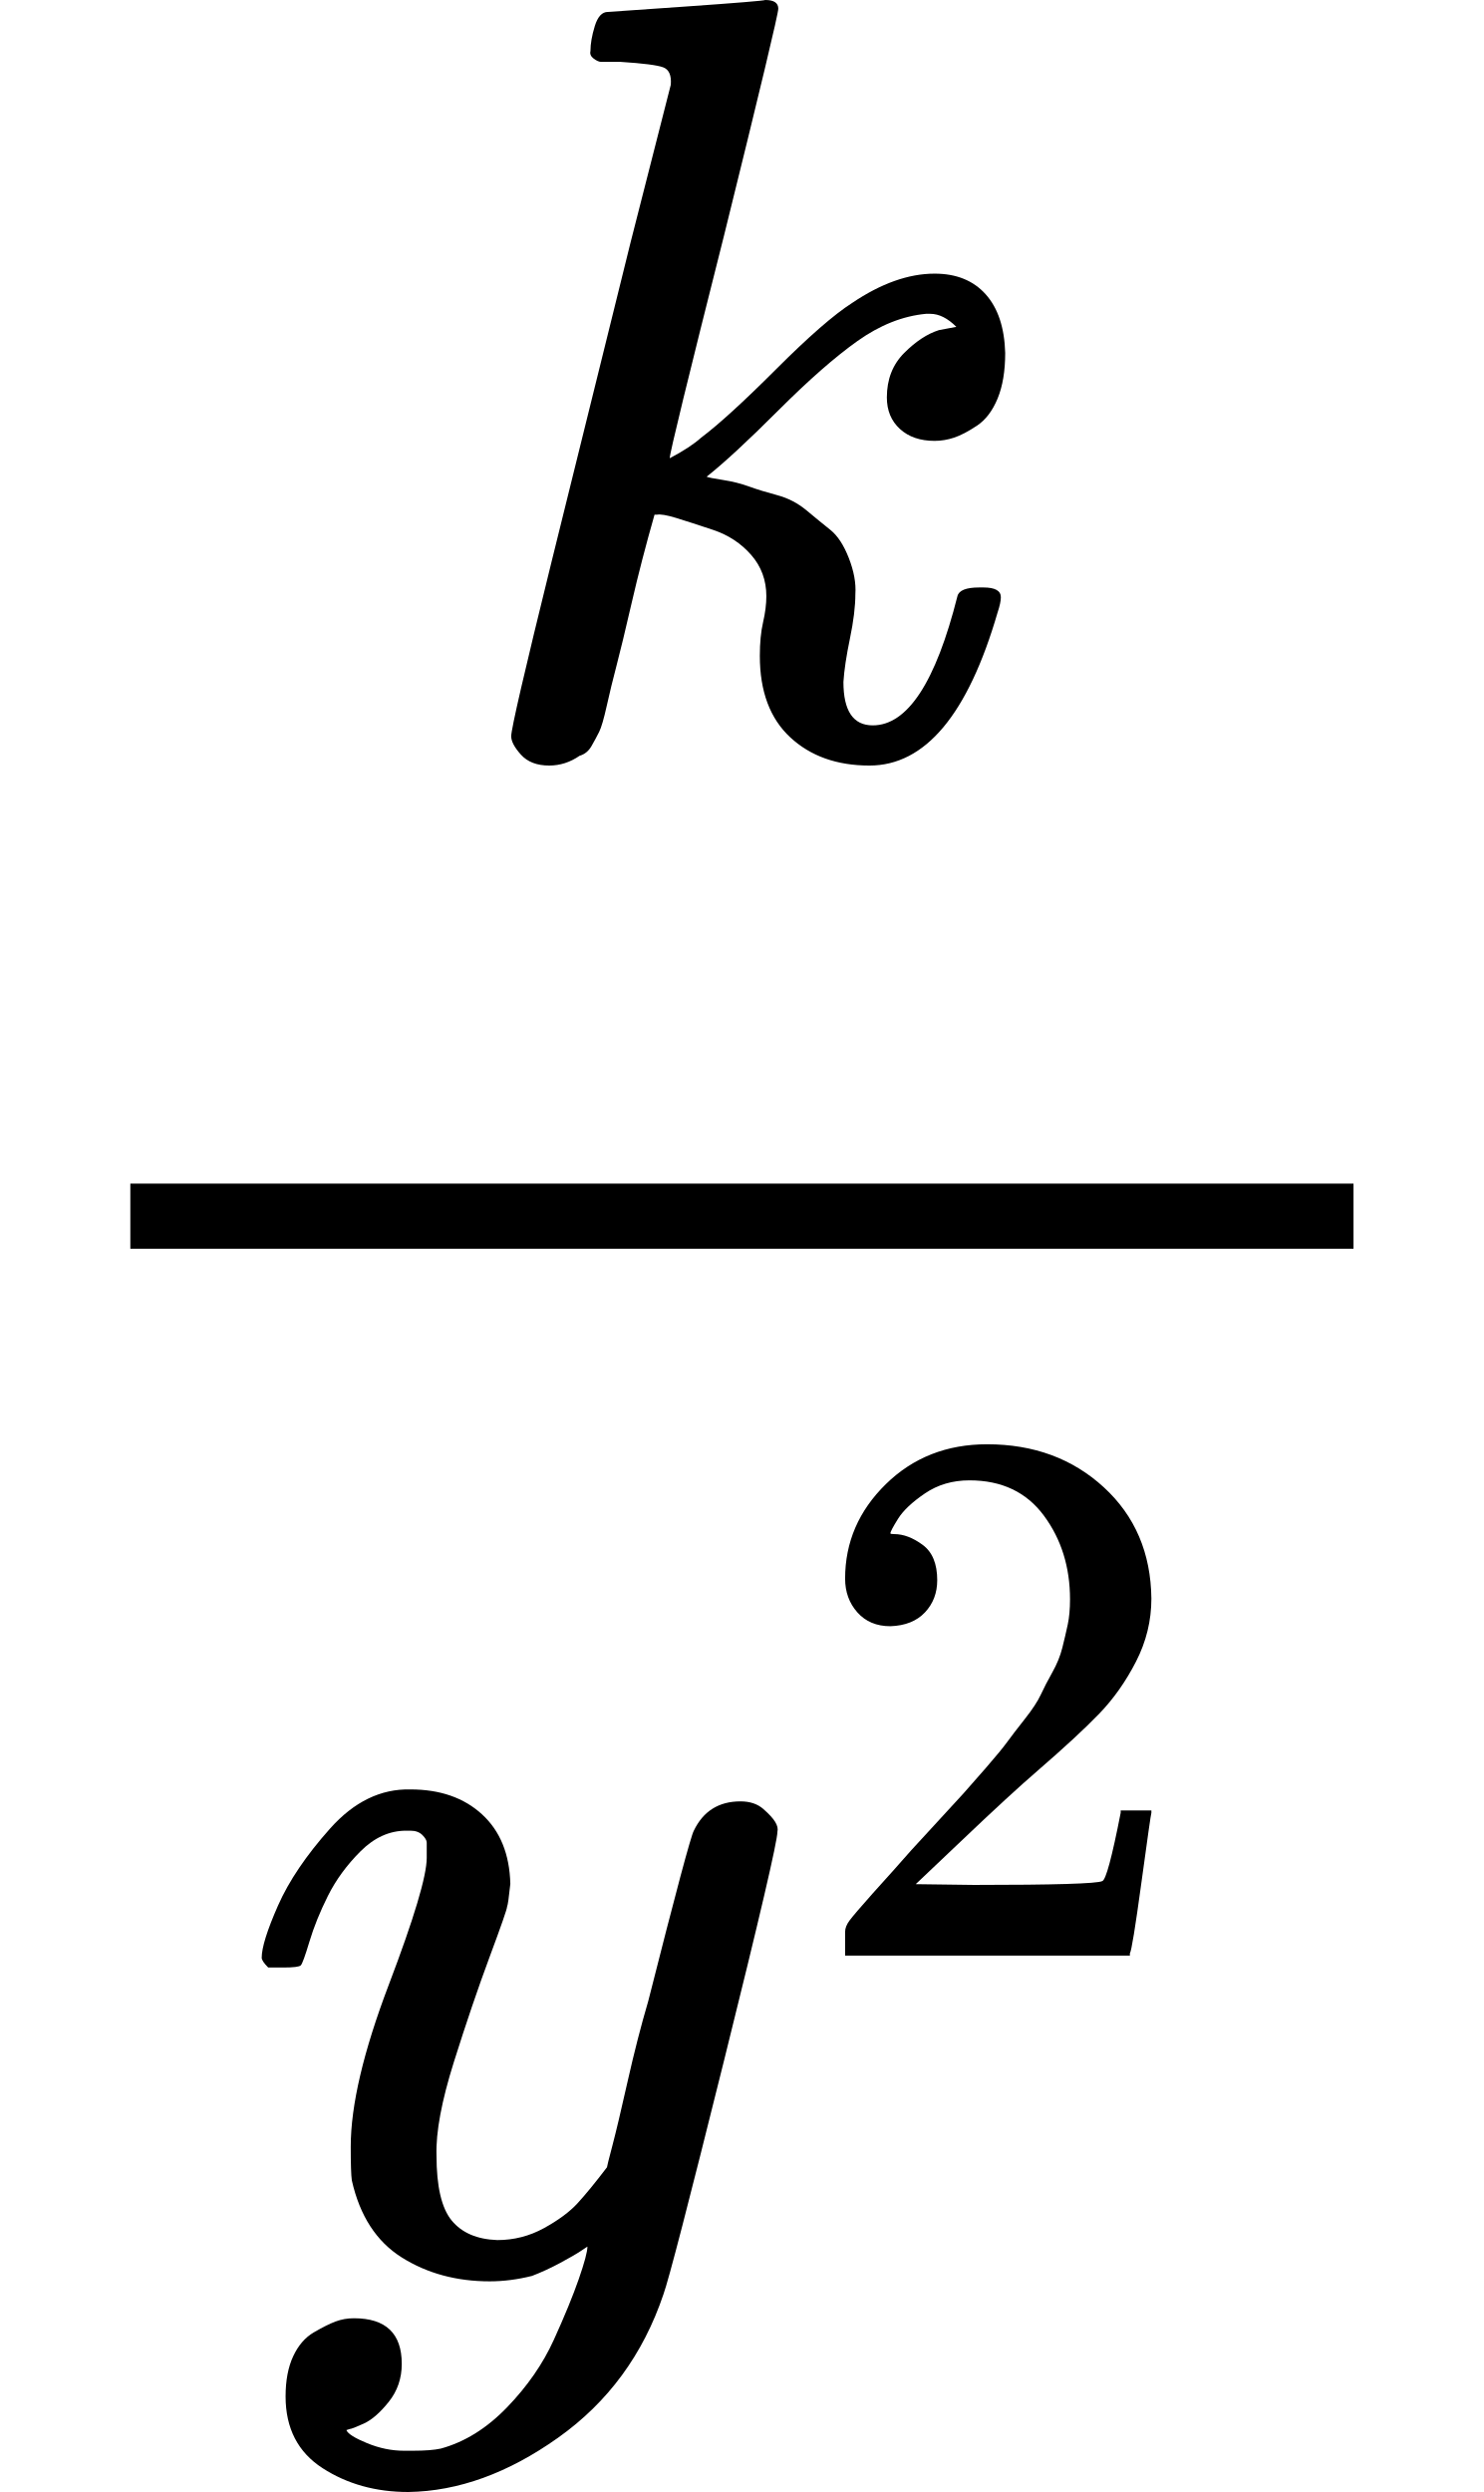
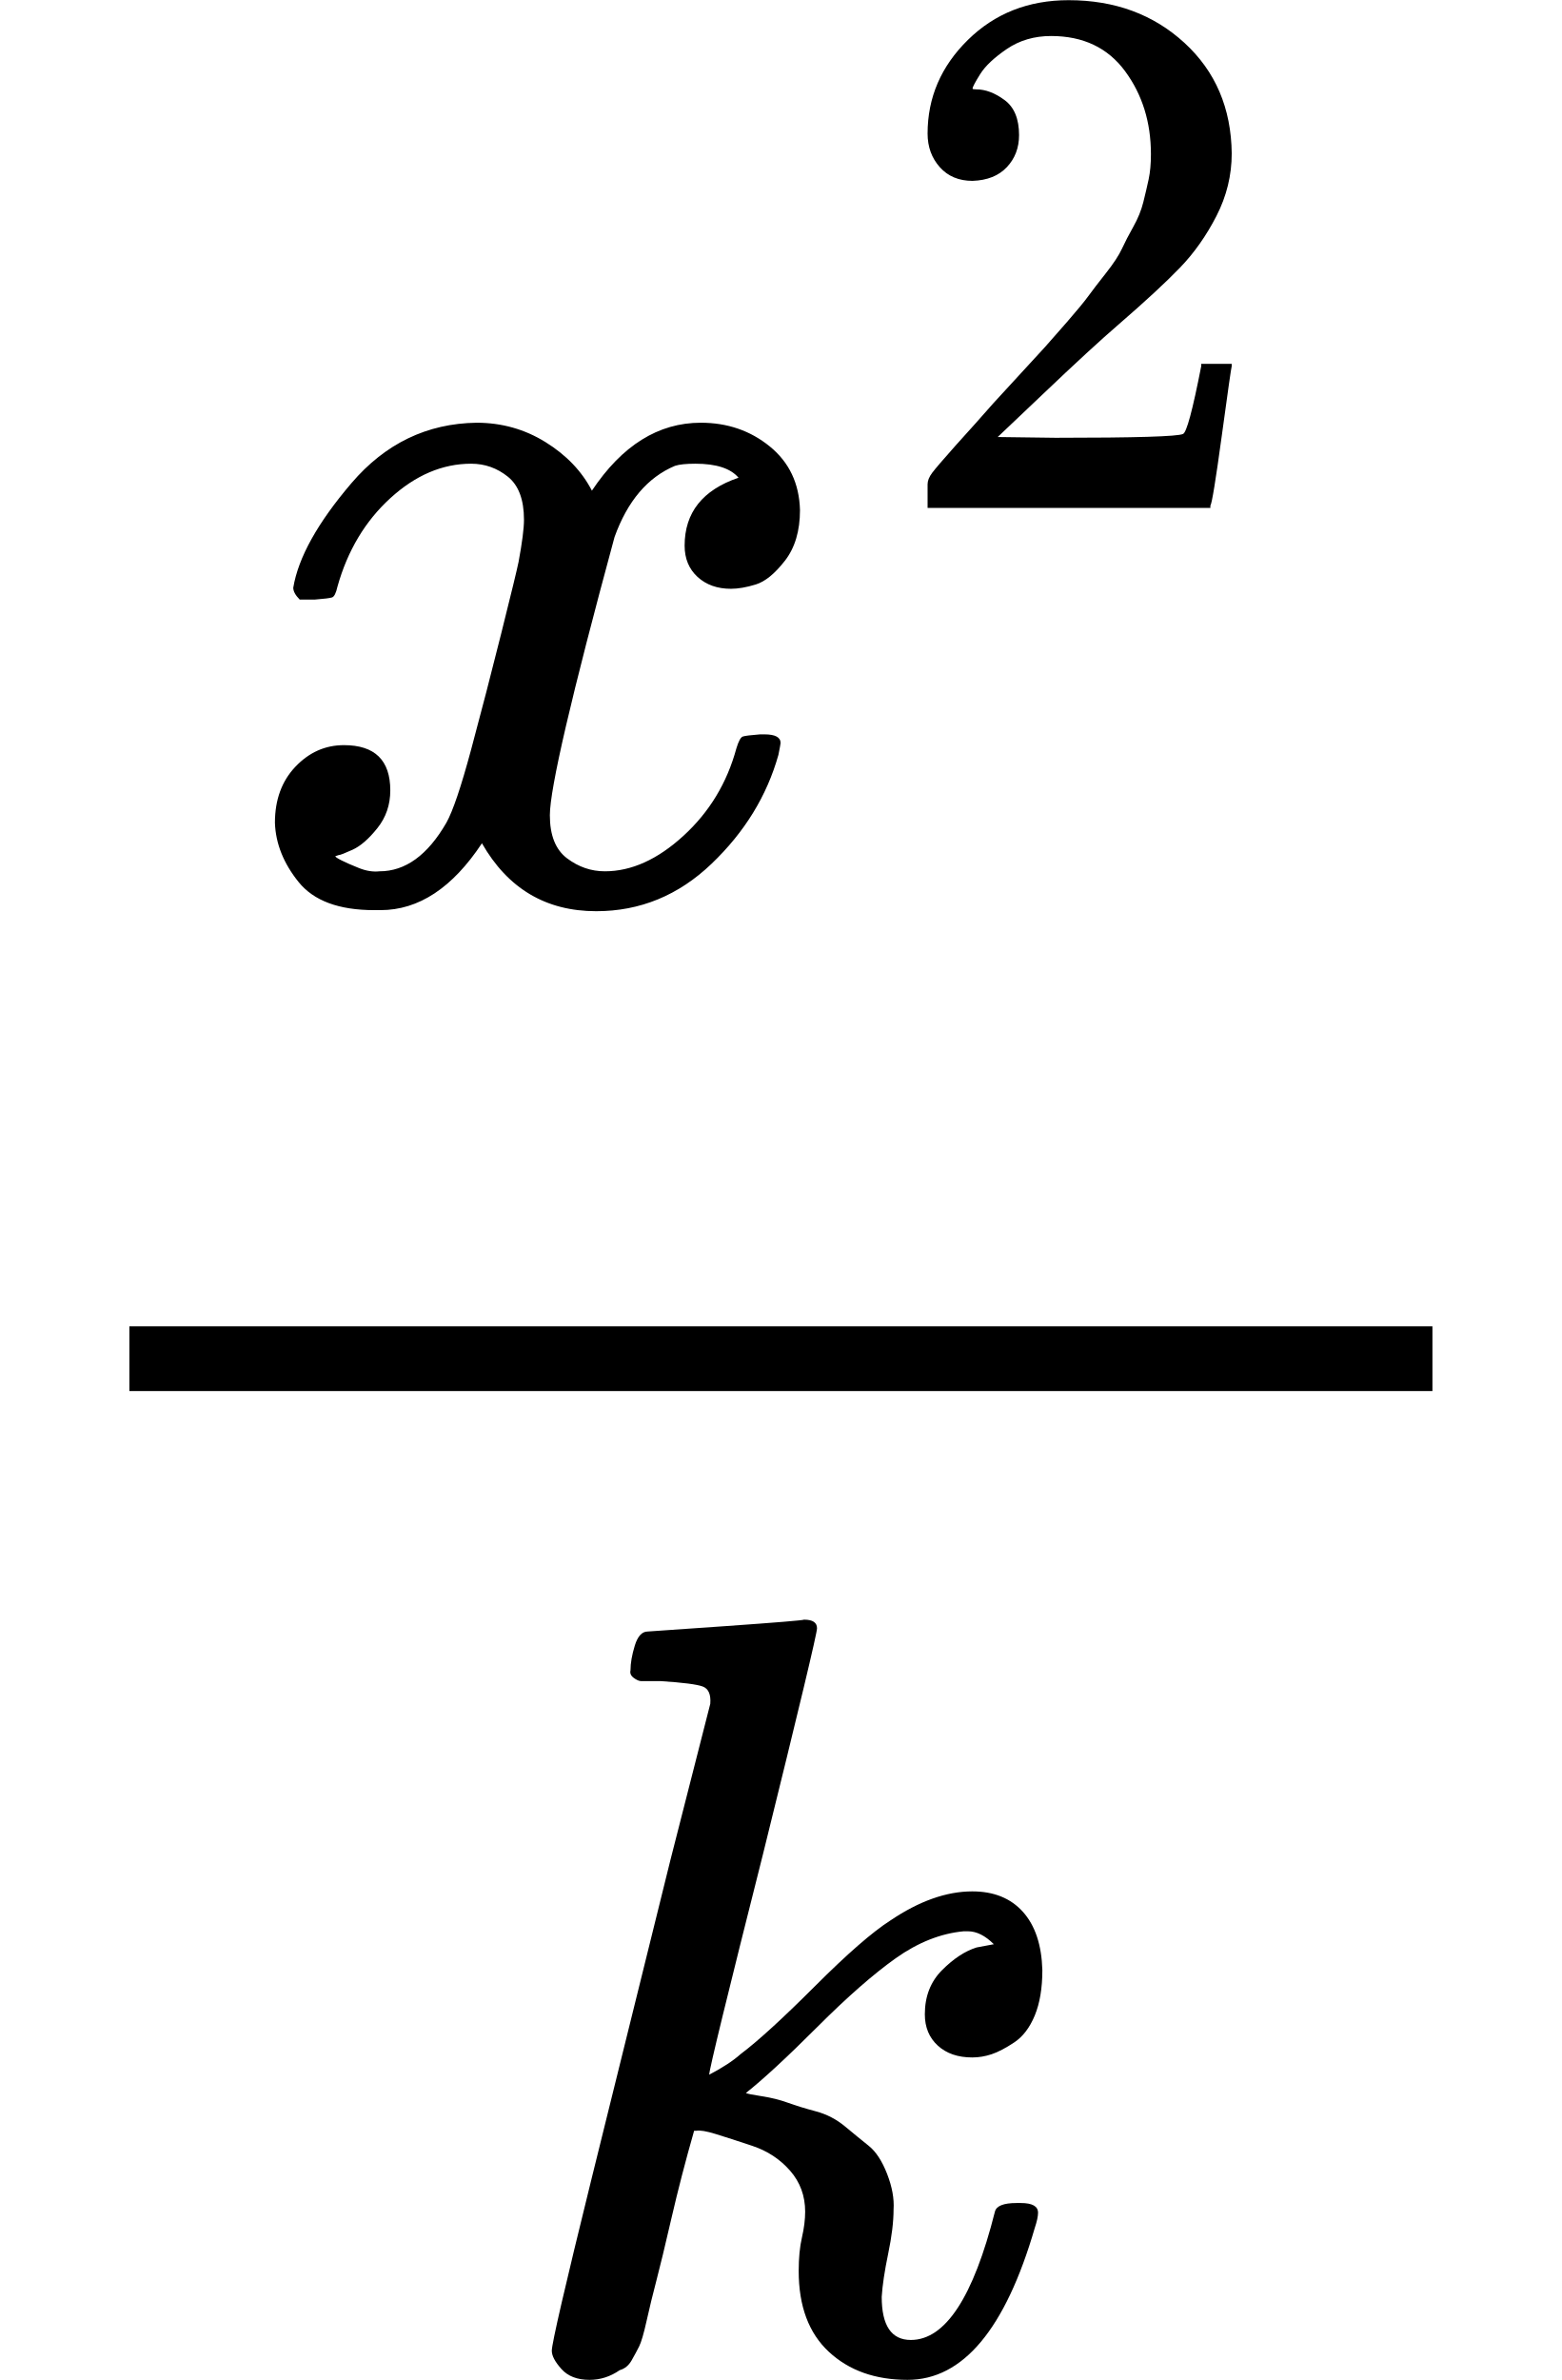
- <svg xmlns="http://www.w3.org/2000/svg" xmlns:xlink="http://www.w3.org/1999/xlink" width="24.736px" height="41.536px" viewBox="0 -1370 1366.6 2294.9" aria-hidden="true" style="">
+ <svg xmlns="http://www.w3.org/2000/svg" xmlns:xlink="http://www.w3.org/1999/xlink" width="26.216px" height="39.944px" viewBox="0 -1509.9 1448.6 2206.9" aria-hidden="true" style="">
  <defs>
-     <path id="MJX-10-TEX-I-1D458" d="M121 647Q121 657 125 670T137 683Q138 683 209 688T282 694Q294 694 294 686Q294 679 244 477Q194 279 194 272Q213 282 223 291Q247 309 292 354T362 415Q402 442 438 442Q468 442 485 423T503 369Q503 344 496 327T477 302T456 291T438 288Q418 288 406 299T394 328Q394 353 410 369T442 390L458 393Q446 405 434 405H430Q398 402 367 380T294 316T228 255Q230 254 243 252T267 246T293 238T320 224T342 206T359 180T365 147Q365 130 360 106T354 66Q354 26 381 26Q429 26 459 145Q461 153 479 153H483Q499 153 499 144Q499 139 496 130Q455 -11 378 -11Q333 -11 305 15T277 90Q277 108 280 121T283 145Q283 167 269 183T234 206T200 217T182 220H180Q168 178 159 139T145 81T136 44T129 20T122 7T111 -2Q98 -11 83 -11Q66 -11 57 -1T48 16Q48 26 85 176T158 471L195 616Q196 629 188 632T149 637H144Q134 637 131 637T124 640T121 647Z" />
-     <path id="MJX-10-TEX-I-1D466" d="M21 287Q21 301 36 335T84 406T158 442Q199 442 224 419T250 355Q248 336 247 334Q247 331 231 288T198 191T182 105Q182 62 196 45T238 27Q261 27 281 38T312 61T339 94Q339 95 344 114T358 173T377 247Q415 397 419 404Q432 431 462 431Q475 431 483 424T494 412T496 403Q496 390 447 193T391 -23Q363 -106 294 -155T156 -205Q111 -205 77 -183T43 -117Q43 -95 50 -80T69 -58T89 -48T106 -45Q150 -45 150 -87Q150 -107 138 -122T115 -142T102 -147L99 -148Q101 -153 118 -160T152 -167H160Q177 -167 186 -165Q219 -156 247 -127T290 -65T313 -9T321 21L315 17Q309 13 296 6T270 -6Q250 -11 231 -11Q185 -11 150 11T104 82Q103 89 103 113Q103 170 138 262T173 379Q173 380 173 381Q173 390 173 393T169 400T158 404H154Q131 404 112 385T82 344T65 302T57 280Q55 278 41 278H27Q21 284 21 287Z" />
-     <path id="MJX-10-TEX-N-32" d="M109 429Q82 429 66 447T50 491Q50 562 103 614T235 666Q326 666 387 610T449 465Q449 422 429 383T381 315T301 241Q265 210 201 149L142 93L218 92Q375 92 385 97Q392 99 409 186V189H449V186Q448 183 436 95T421 3V0H50V19V31Q50 38 56 46T86 81Q115 113 136 137Q145 147 170 174T204 211T233 244T261 278T284 308T305 340T320 369T333 401T340 431T343 464Q343 527 309 573T212 619Q179 619 154 602T119 569T109 550Q109 549 114 549Q132 549 151 535T170 489Q170 464 154 447T109 429Z" />
+     <path id="MJX-11-TEX-I-1D465" d="M52 289Q59 331 106 386T222 442Q257 442 286 424T329 379Q371 442 430 442Q467 442 494 420T522 361Q522 332 508 314T481 292T458 288Q439 288 427 299T415 328Q415 374 465 391Q454 404 425 404Q412 404 406 402Q368 386 350 336Q290 115 290 78Q290 50 306 38T341 26Q378 26 414 59T463 140Q466 150 469 151T485 153H489Q504 153 504 145Q504 144 502 134Q486 77 440 33T333 -11Q263 -11 227 52Q186 -10 133 -10H127Q78 -10 57 16T35 71Q35 103 54 123T99 143Q142 143 142 101Q142 81 130 66T107 46T94 41L91 40Q91 39 97 36T113 29T132 26Q168 26 194 71Q203 87 217 139T245 247T261 313Q266 340 266 352Q266 380 251 392T217 404Q177 404 142 372T93 290Q91 281 88 280T72 278H58Q52 284 52 289Z" />
+     <path id="MJX-11-TEX-N-32" d="M109 429Q82 429 66 447T50 491Q50 562 103 614T235 666Q326 666 387 610T449 465Q449 422 429 383T381 315T301 241Q265 210 201 149L142 93L218 92Q375 92 385 97Q392 99 409 186V189H449V186Q448 183 436 95T421 3V0H50V19V31Q50 38 56 46T86 81Q115 113 136 137Q145 147 170 174T204 211T233 244T261 278T284 308T305 340T320 369T333 401T340 431T343 464Q343 527 309 573T212 619Q179 619 154 602T119 569T109 550Q109 549 114 549Q132 549 151 535T170 489Q170 464 154 447T109 429Z" />
+     <path id="MJX-11-TEX-I-1D458" d="M121 647Q121 657 125 670T137 683Q138 683 209 688T282 694Q294 694 294 686Q294 679 244 477Q194 279 194 272Q213 282 223 291Q247 309 292 354T362 415Q402 442 438 442Q468 442 485 423T503 369Q503 344 496 327T477 302T456 291T438 288Q418 288 406 299T394 328Q394 353 410 369T442 390L458 393Q446 405 434 405H430Q398 402 367 380T294 316T228 255Q230 254 243 252T267 246T293 238T320 224T342 206T359 180T365 147Q365 130 360 106T354 66Q354 26 381 26Q429 26 459 145Q461 153 479 153H483Q499 153 499 144Q499 139 496 130Q455 -11 378 -11Q333 -11 305 15T277 90Q277 108 280 121T283 145Q283 167 269 183T234 206T200 217T182 220H180Q168 178 159 139T145 81T136 44T129 20T122 7T111 -2Q98 -11 83 -11Q66 -11 57 -1T48 16Q48 26 85 176T158 471L195 616Q196 629 188 632T149 637H144Q134 637 131 637T124 640T121 647Z" />
  </defs>
  <g stroke="#000000" fill="#000000" stroke-width="0" transform="scale(1,-1)">
    <g data-mml-node="math">
      <g data-mml-node="mfrac">
-         <g data-mml-node="mi" transform="translate(422.8,676)">
-           <use data-c="1D458" xlink:href="#MJX-10-TEX-I-1D458" />
-         </g>
-         <g data-mml-node="msup" transform="translate(220,-719.9)">
+         <g data-mml-node="msup" transform="translate(220,676)">
          <g data-mml-node="mi">
-             <use data-c="1D466" xlink:href="#MJX-10-TEX-I-1D466" />
+             <use data-c="1D465" xlink:href="#MJX-11-TEX-I-1D465" />
          </g>
-           <g data-mml-node="TeXAtom" transform="translate(523,289) scale(0.707)" data-mjx-texclass="ORD">
+           <g data-mml-node="TeXAtom" transform="translate(605,363) scale(0.707)" data-mjx-texclass="ORD">
            <g data-mml-node="mn">
-               <use data-c="32" xlink:href="#MJX-10-TEX-N-32" />
+               <use data-c="32" xlink:href="#MJX-11-TEX-N-32" />
            </g>
          </g>
        </g>
-         <rect width="1126.6" height="60" x="120" y="220" />
+         <g data-mml-node="mi" transform="translate(463.8,-686)">
+           <use data-c="1D458" xlink:href="#MJX-11-TEX-I-1D458" />
+         </g>
+         <rect width="1208.6" height="60" x="120" y="220" />
      </g>
    </g>
  </g>
</svg>
